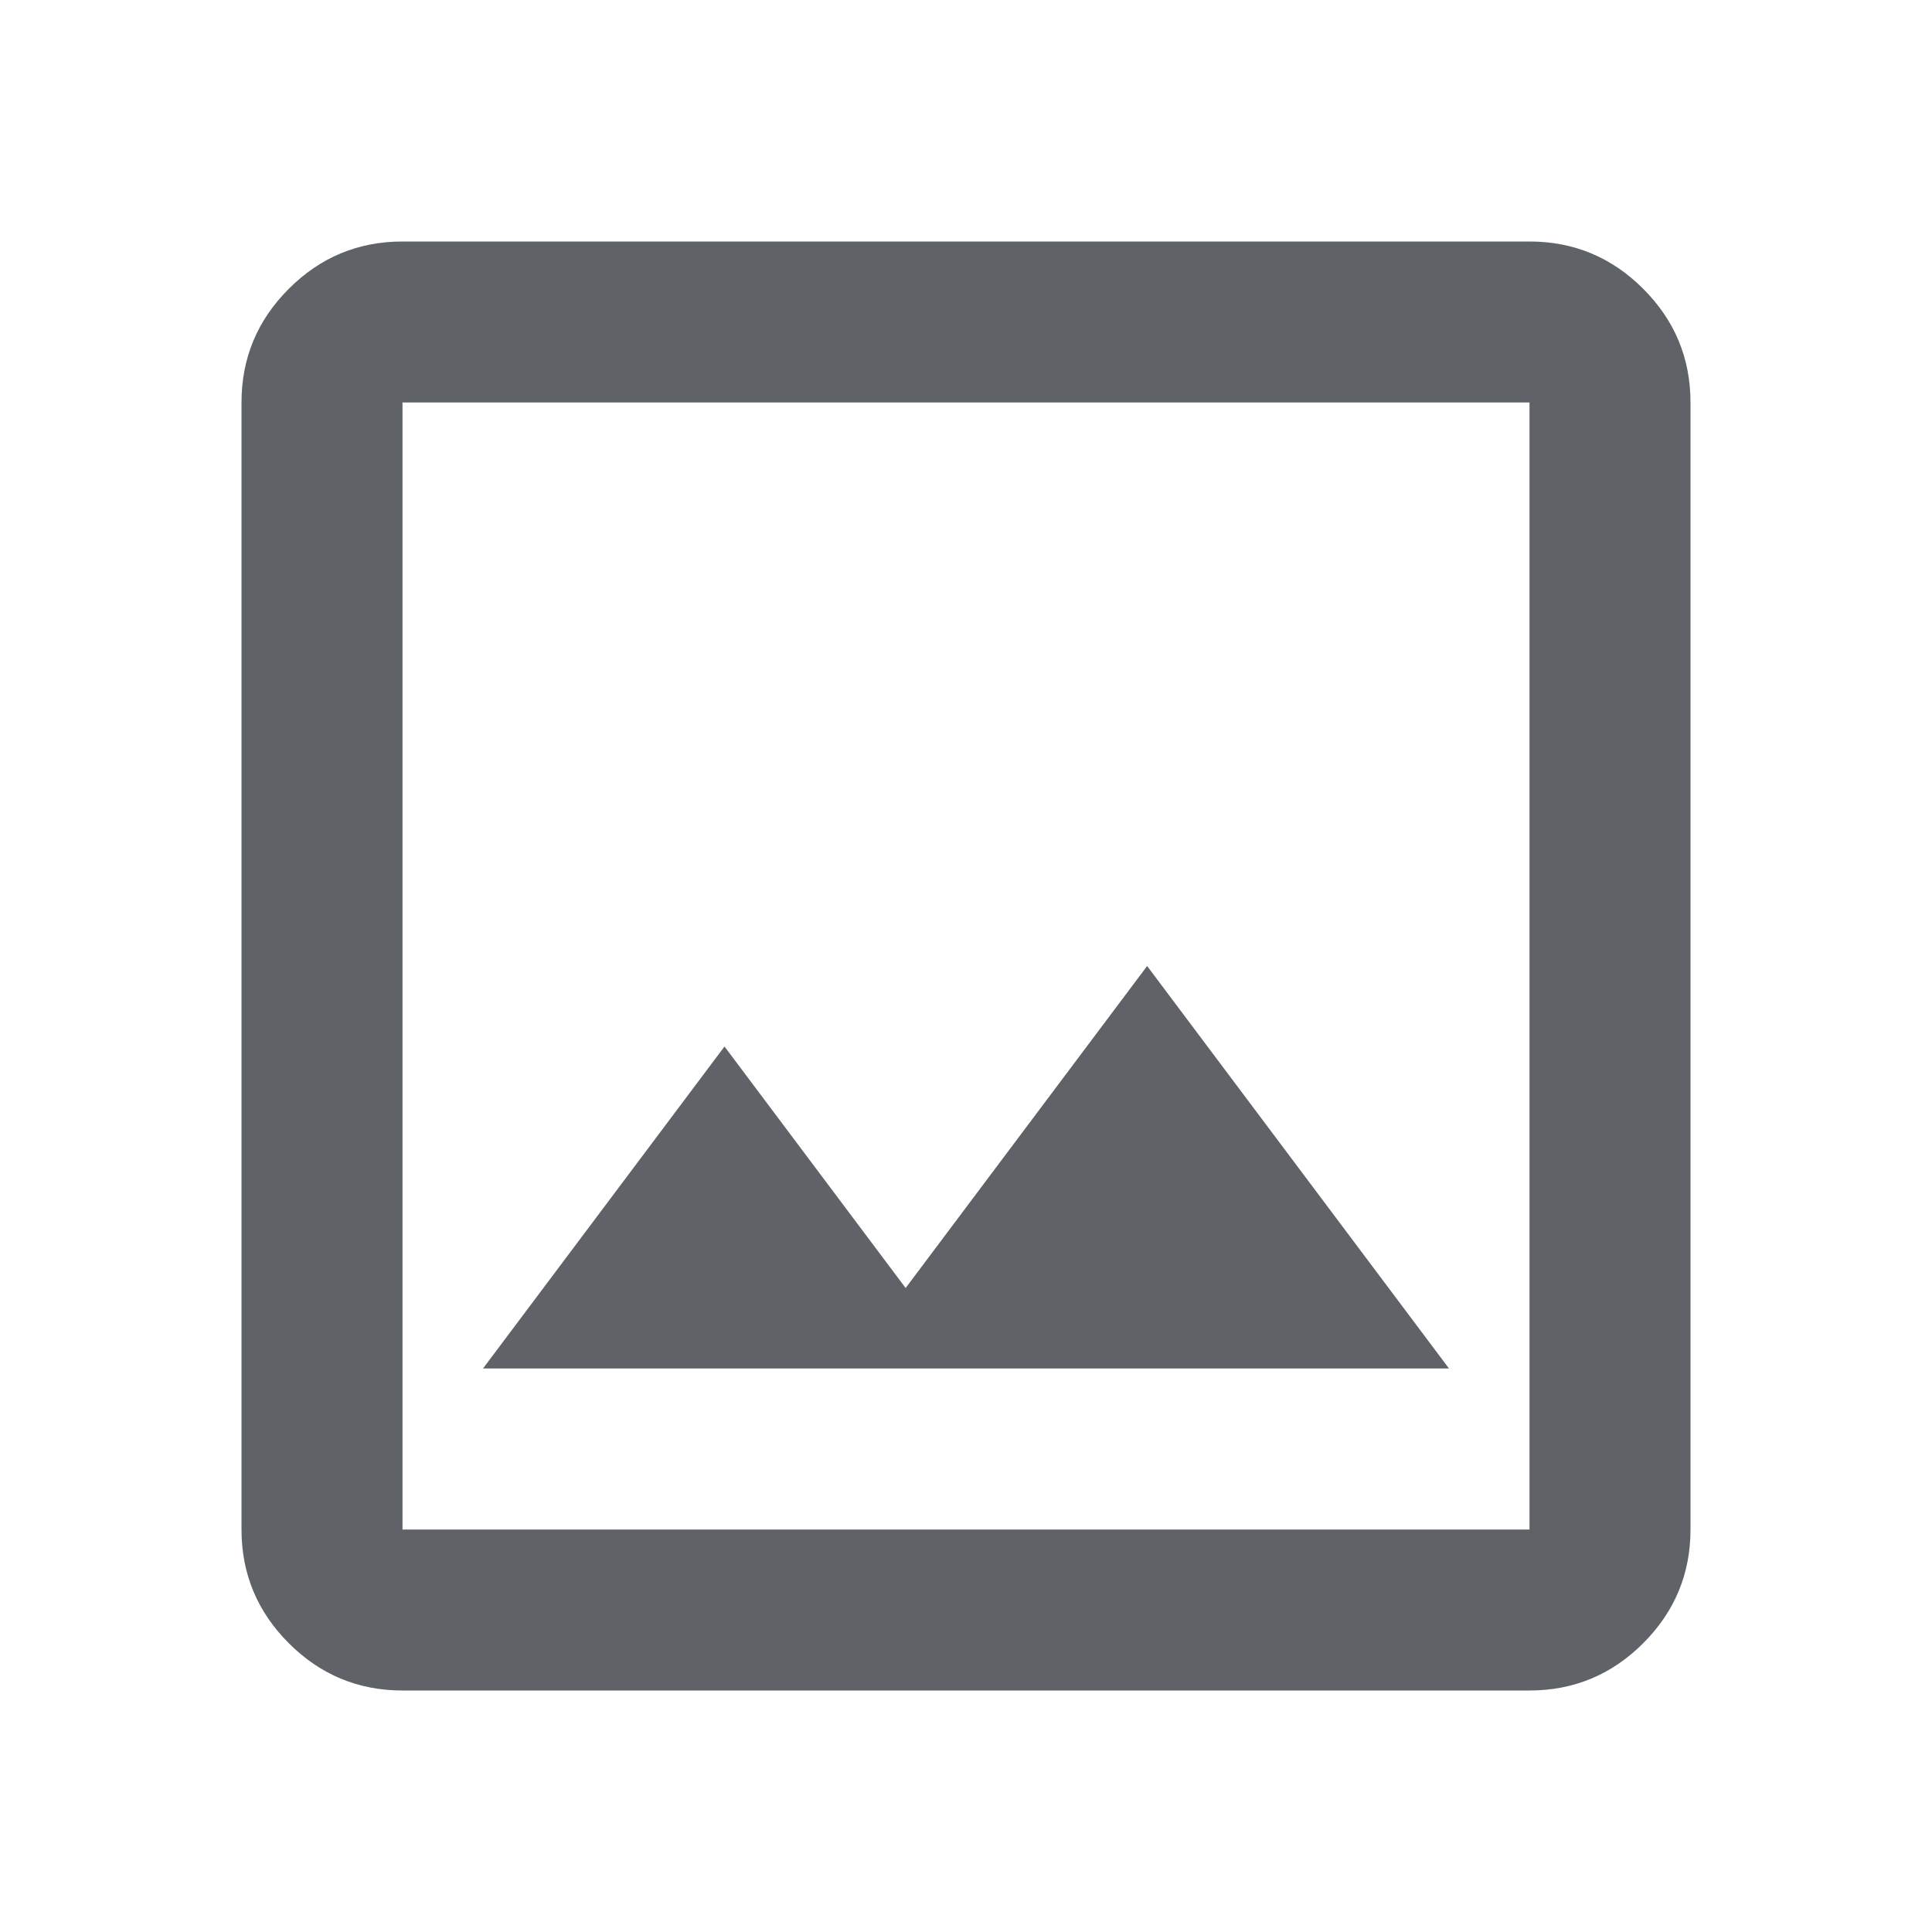
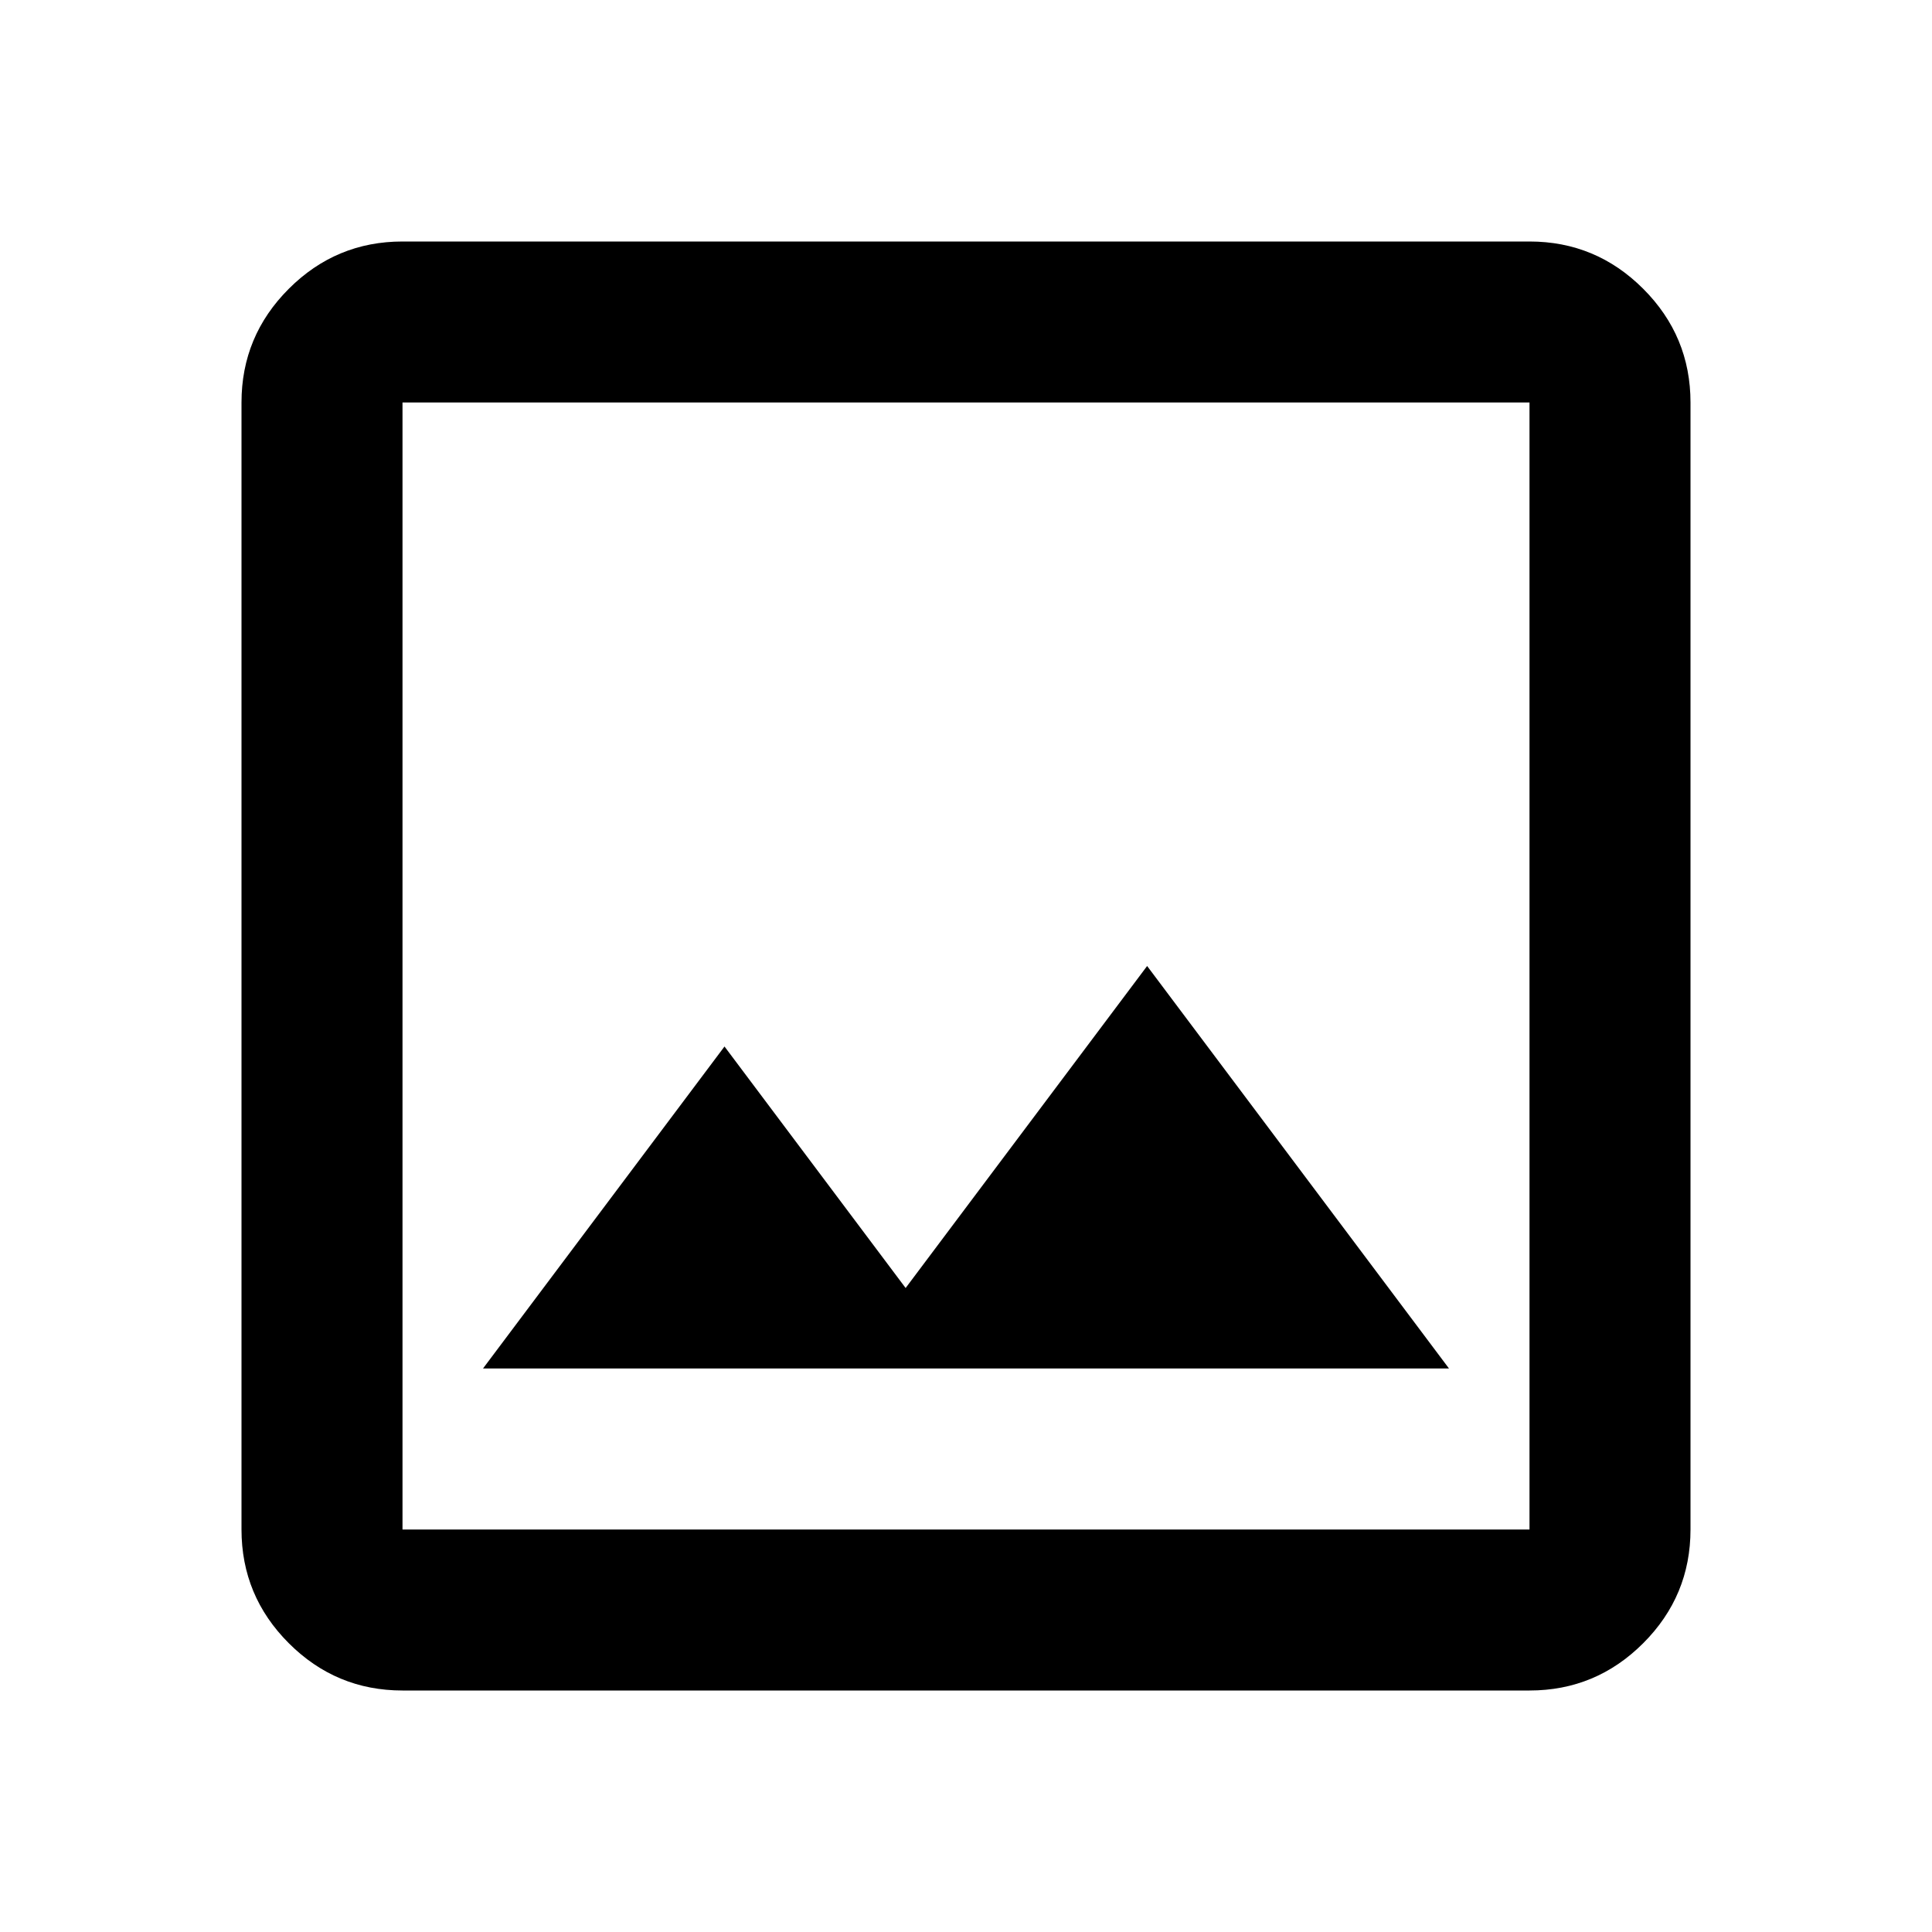
- <svg xmlns="http://www.w3.org/2000/svg" viewBox="0 -960 960 960" fill="#5f6368">
+ <svg xmlns="http://www.w3.org/2000/svg" viewBox="0 -960 960 960">
  <path d="M200-120q-33 0-56.5-23.5T120-200v-560q0-33 23.5-56.5T200-840h560q33 0 56.5 23.5T840-760v560q0 33-23.5 56.5T760-120H200Zm0-80h560v-560H200v560Zm40-80h480L570-480 450-320l-90-120-120 160Zm-40 80v-560 560Z" />
</svg>
